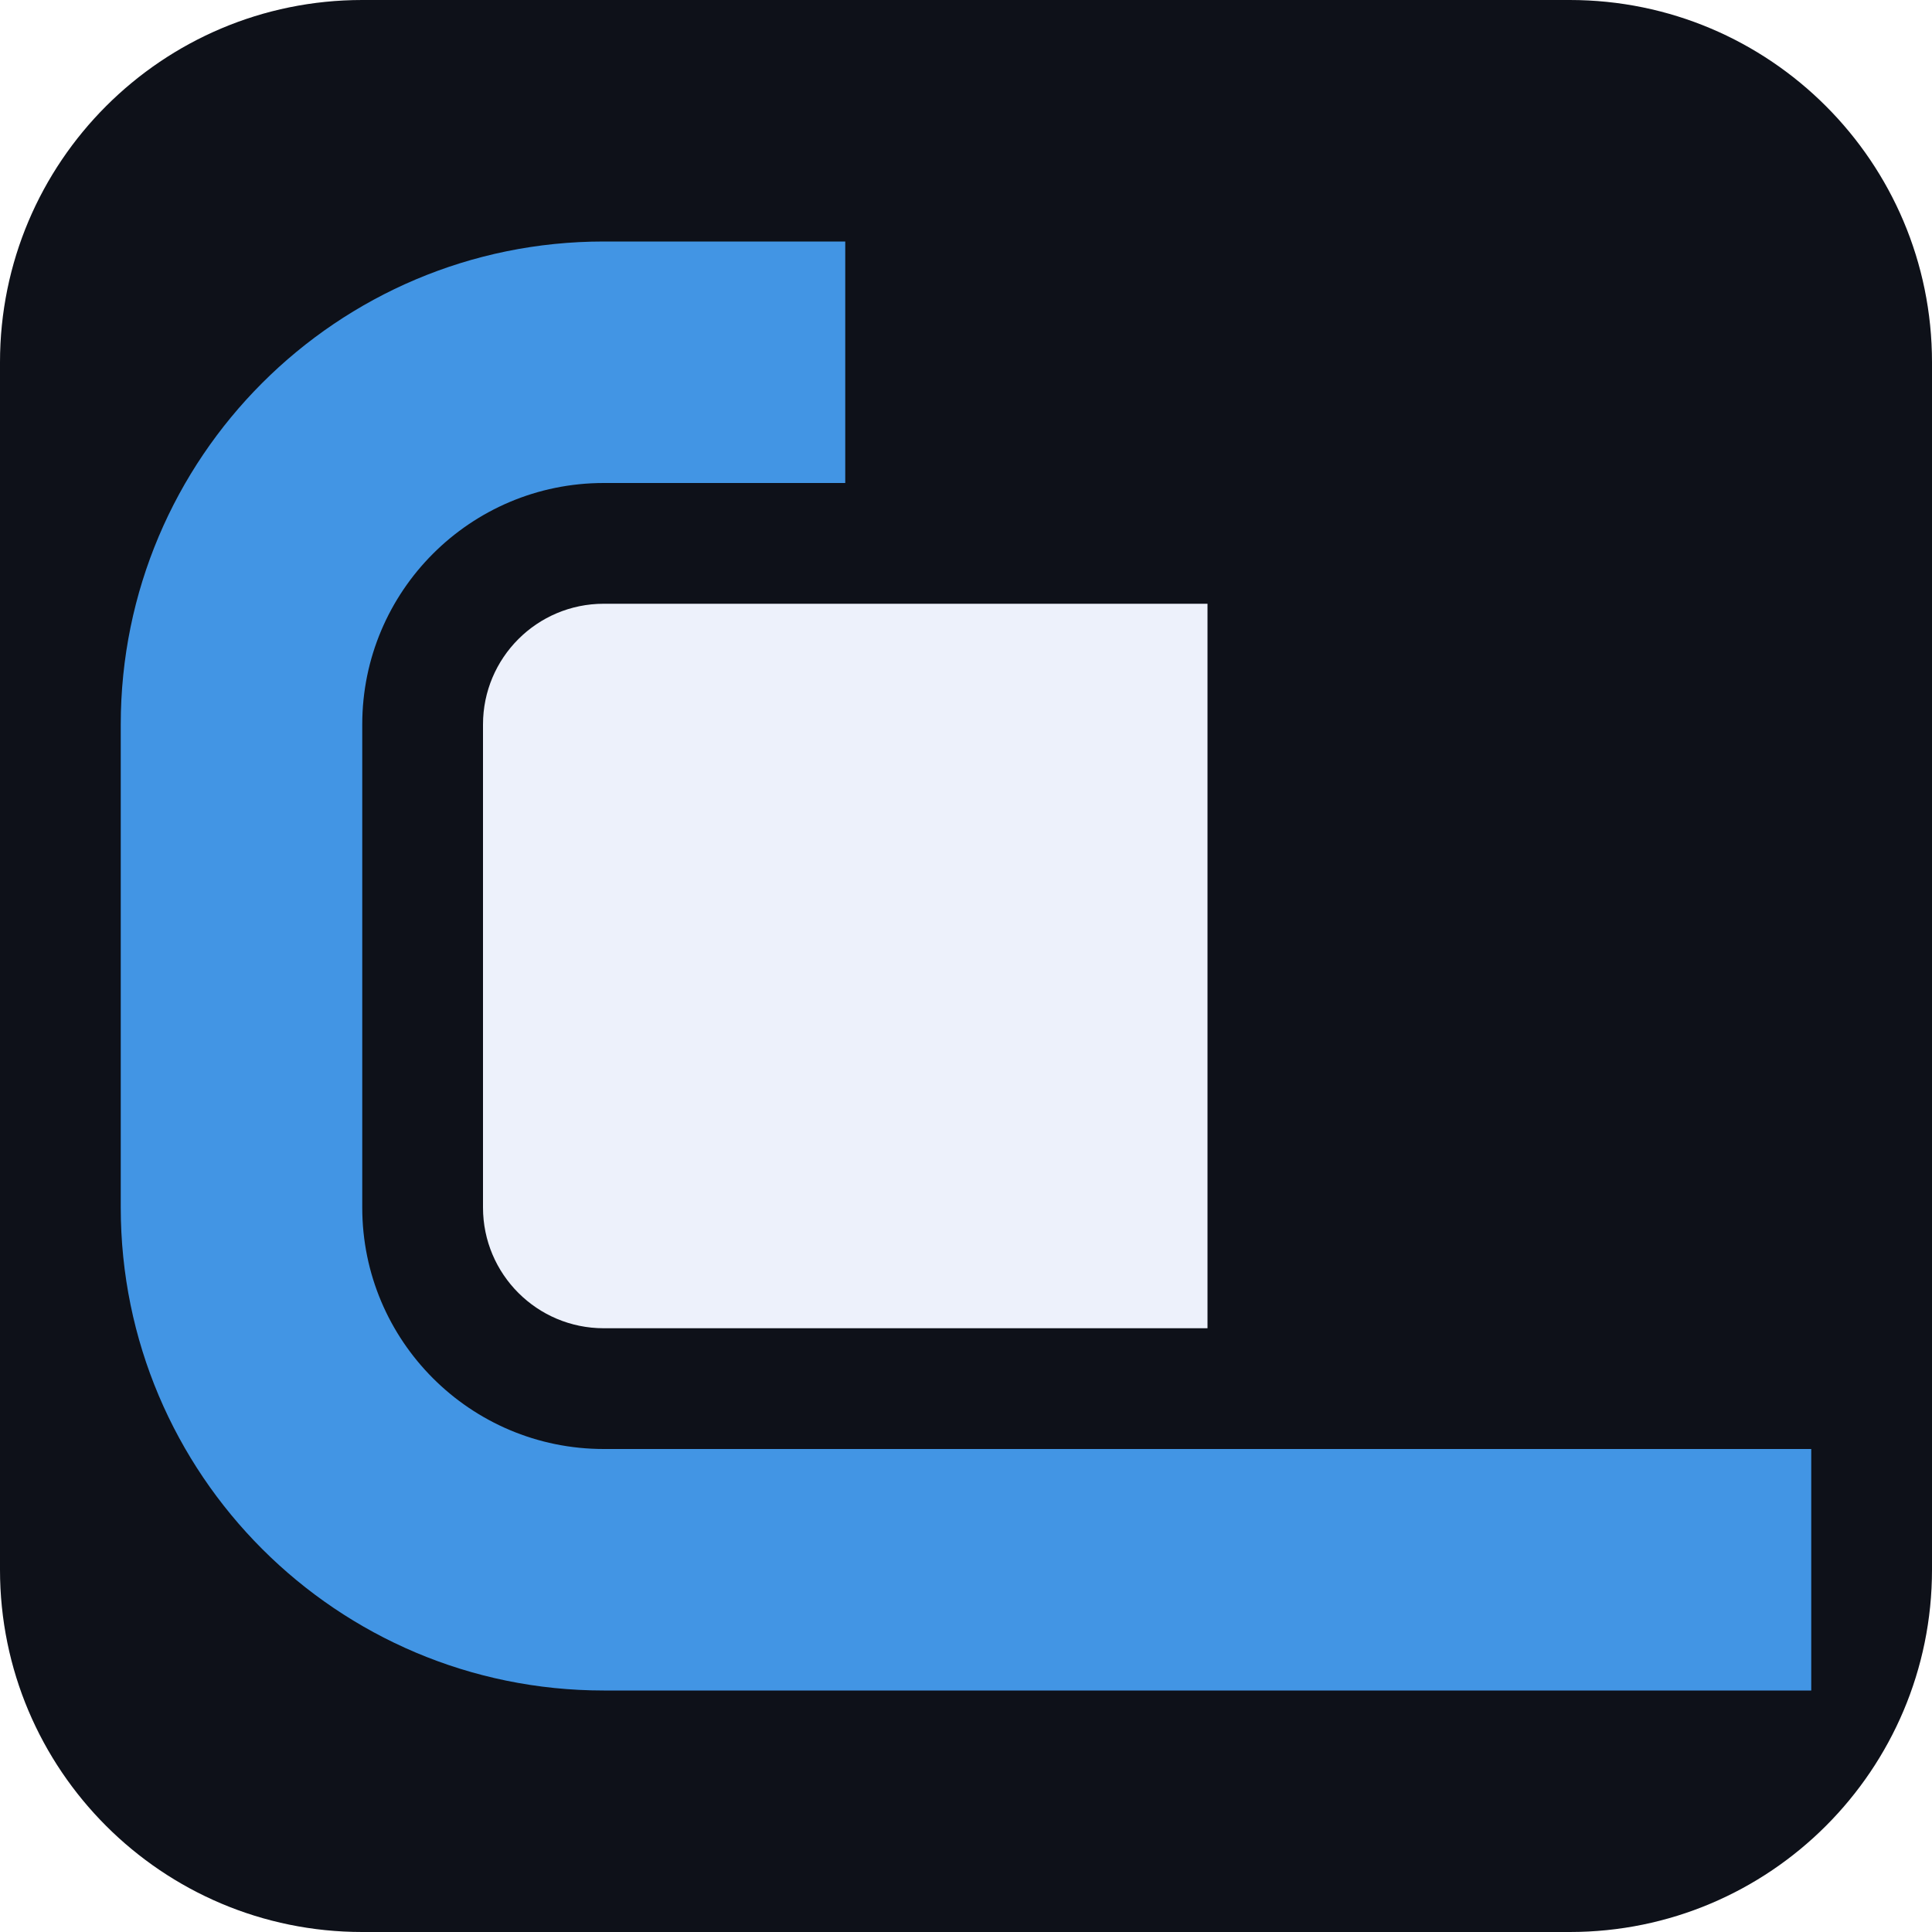
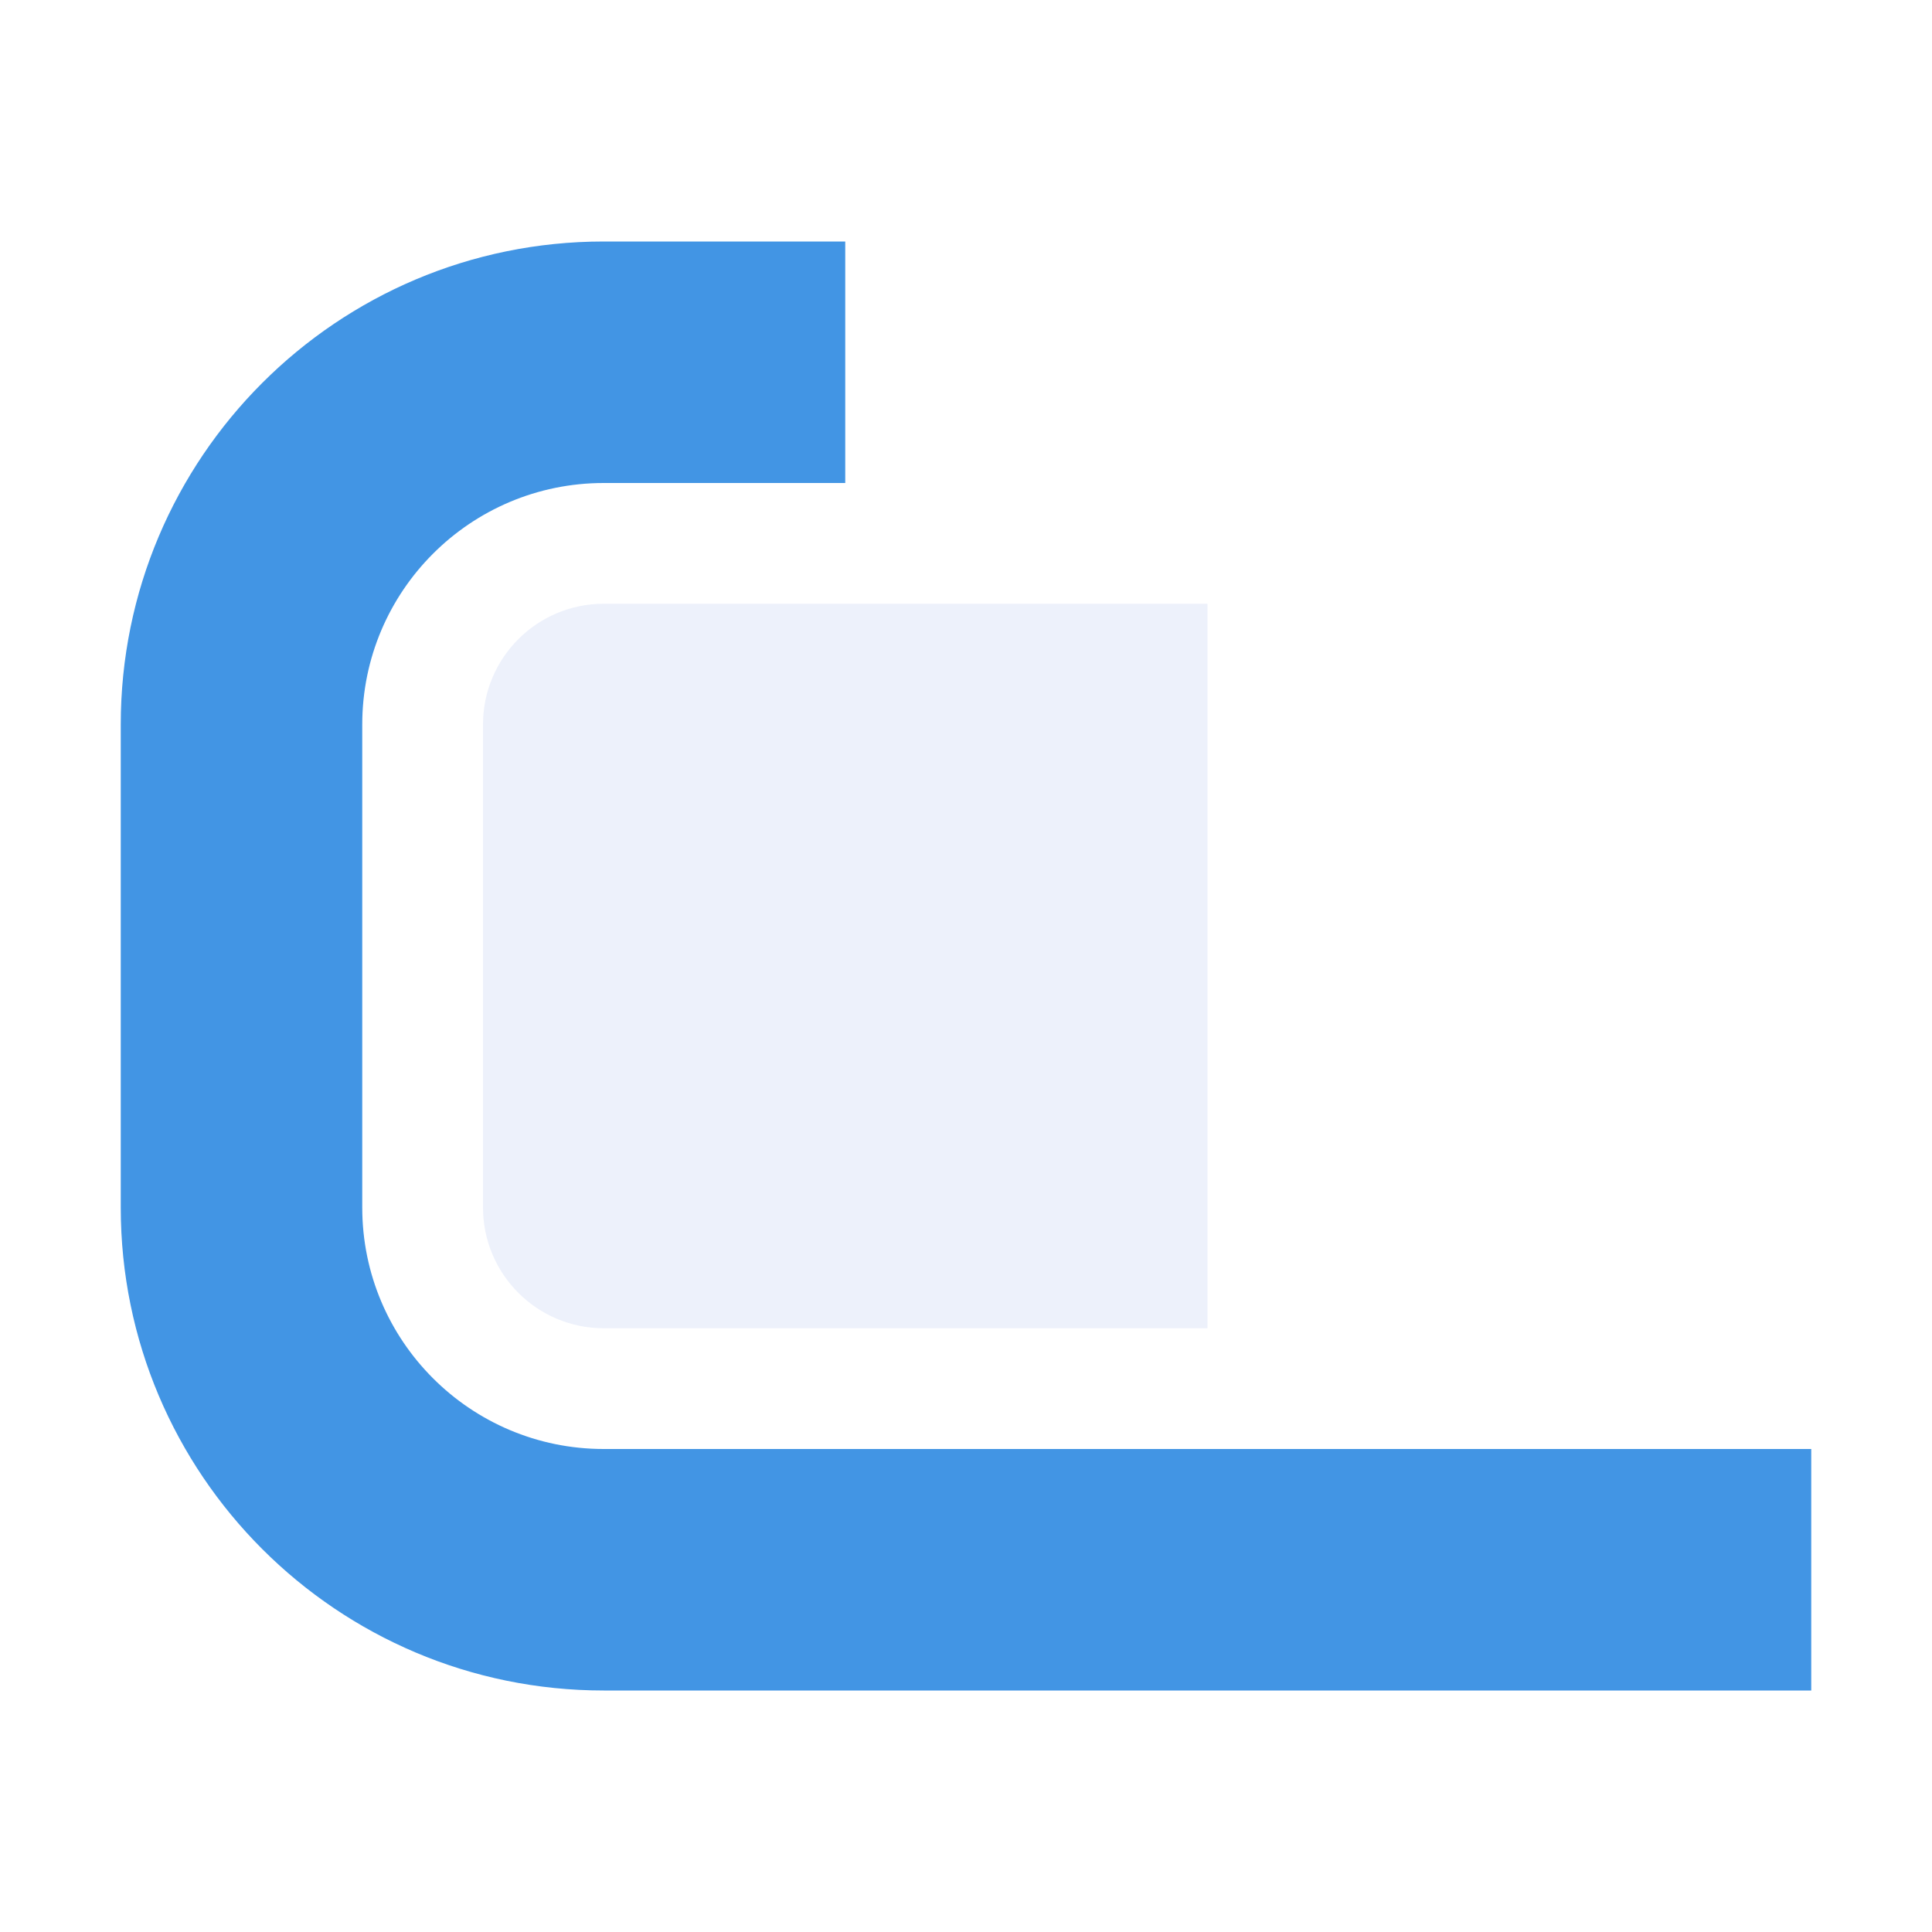
<svg xmlns="http://www.w3.org/2000/svg" viewBox="0 0 16 16">
-   <rect width="16" height="16" rx="3" fill="#0e1119" />
  <path fill="#4295e4" d="M7 2H5A4 4 0 0 0 1 6V10A4 4 0 0 0 5 14H15V12H5A2 2 0 0 1 3 10V6A2 2 0 0 1 5 4H7Z" />
  <path fill="#edf1fb" d="M5 5H10V11H5A1 1 0 0 1 4 10V6A1 1 0 0 1 5 5Z" />
</svg>
